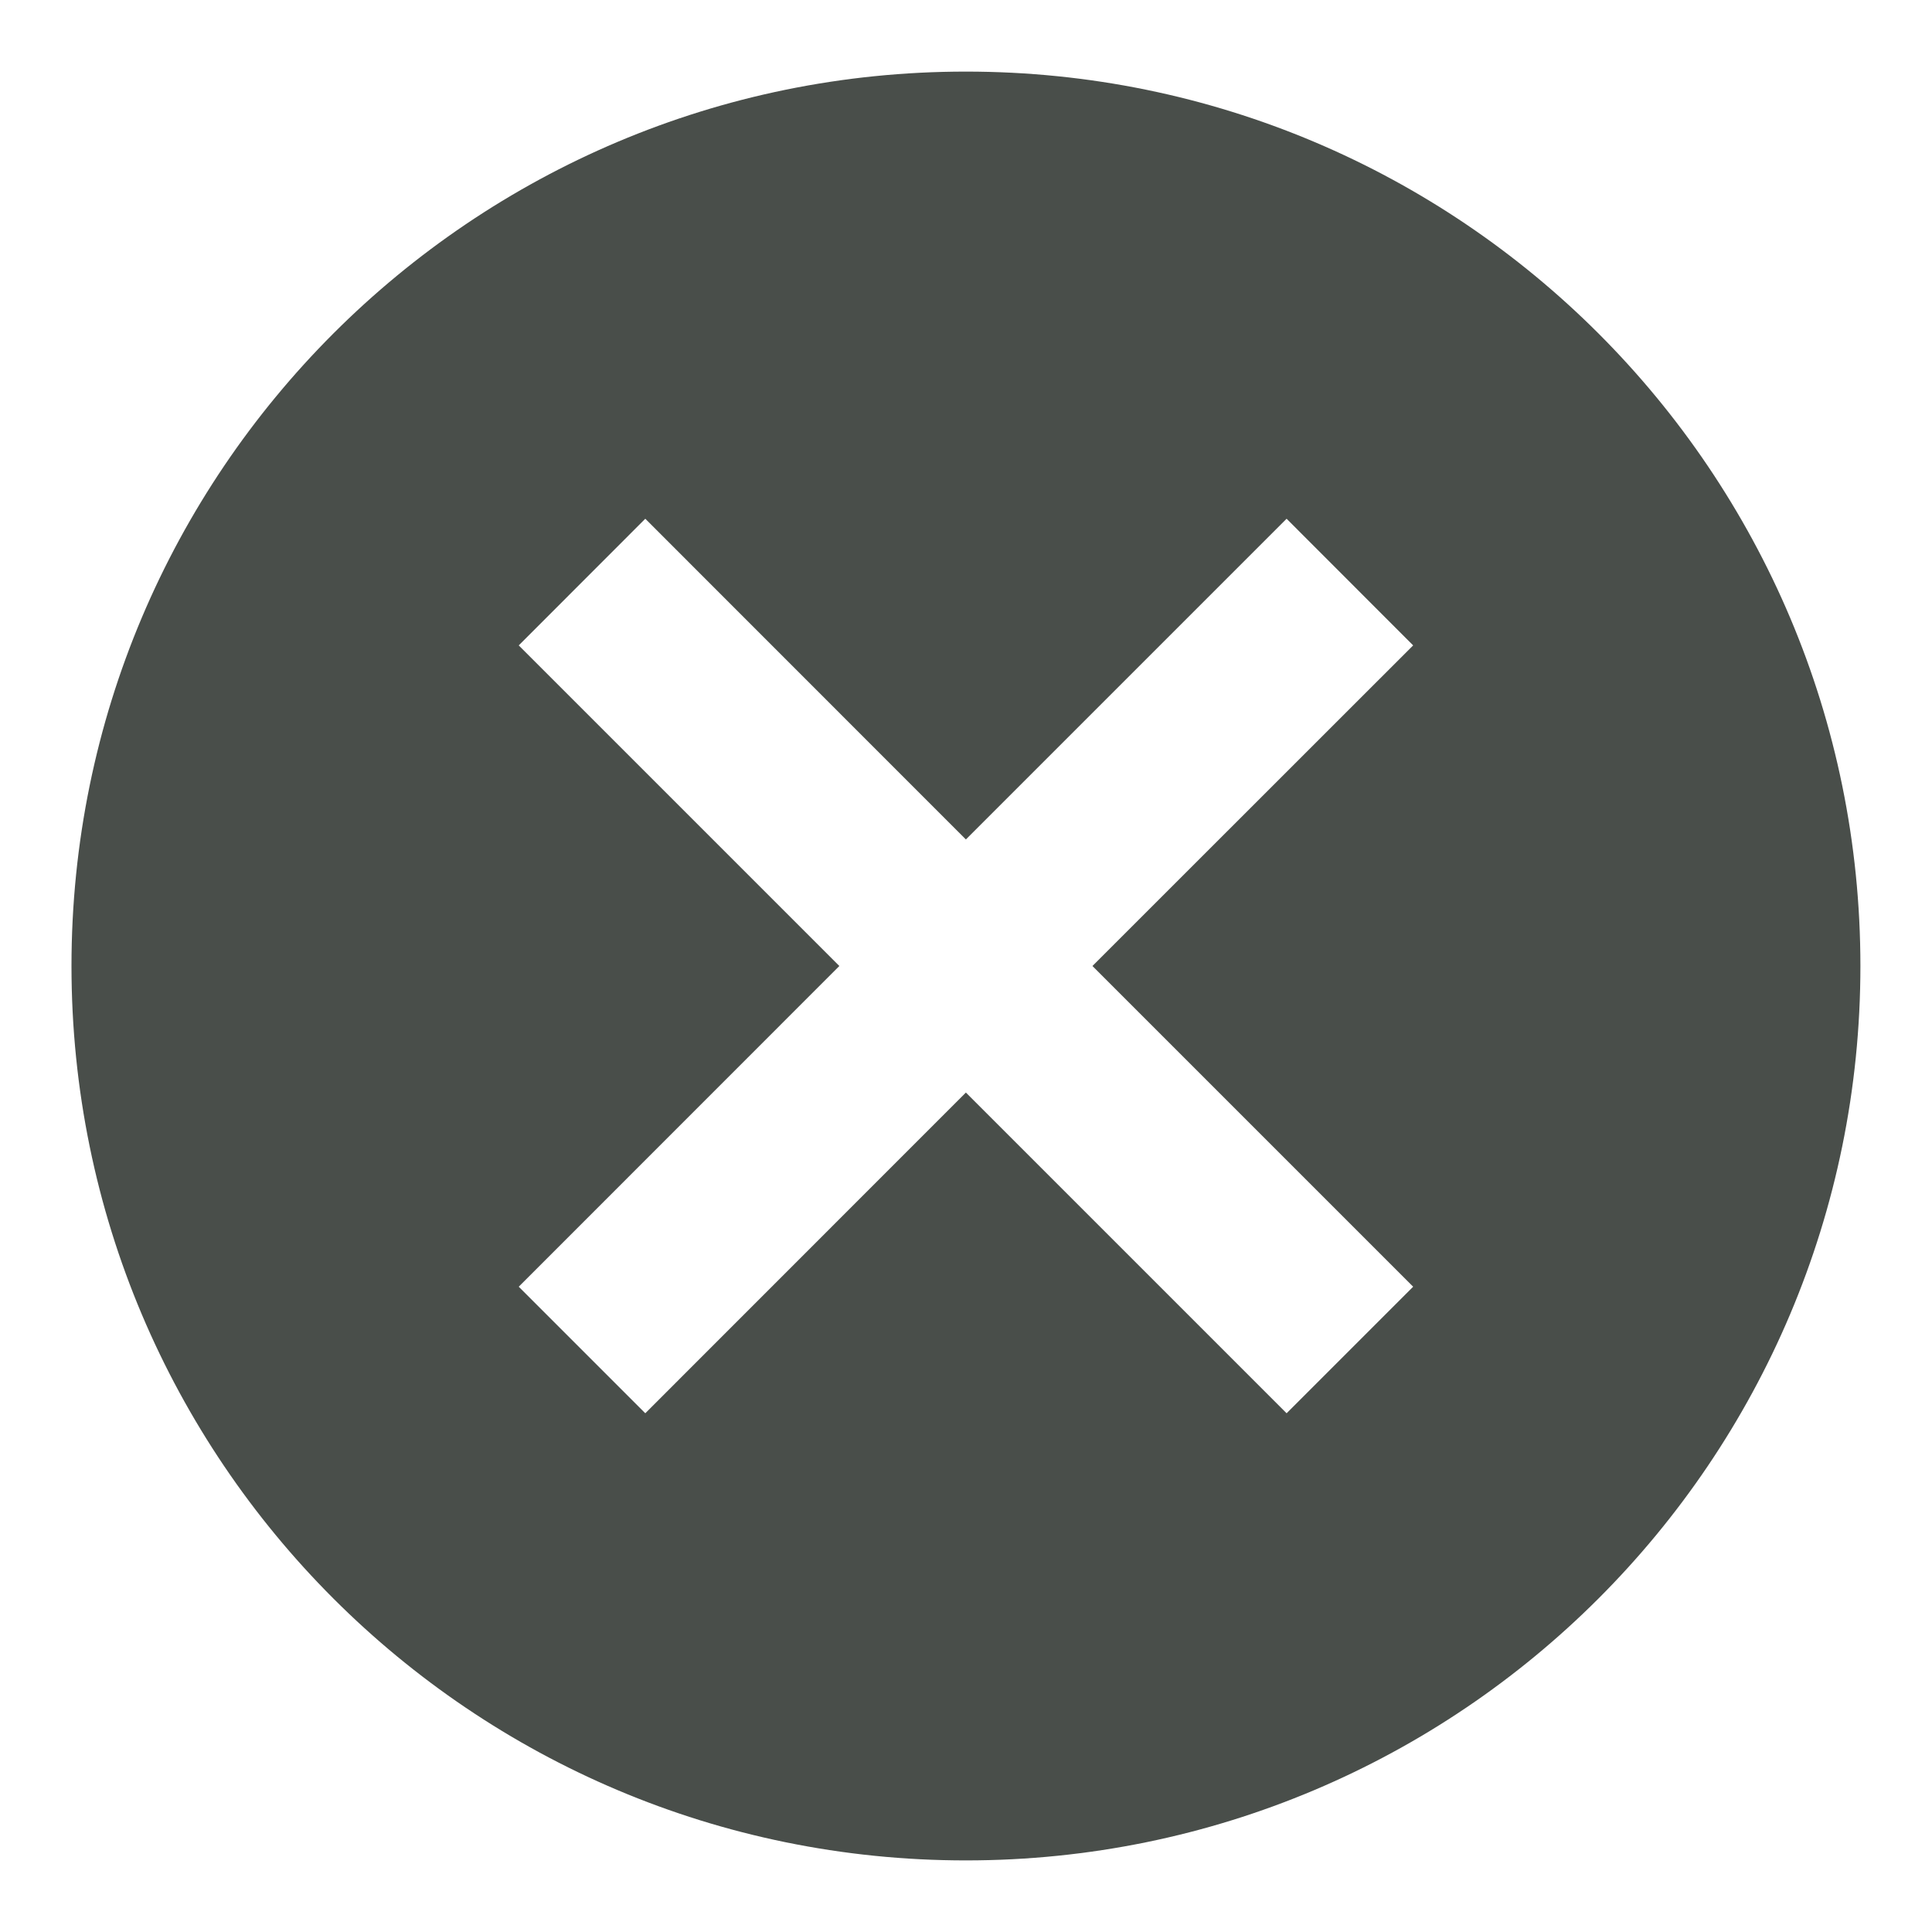
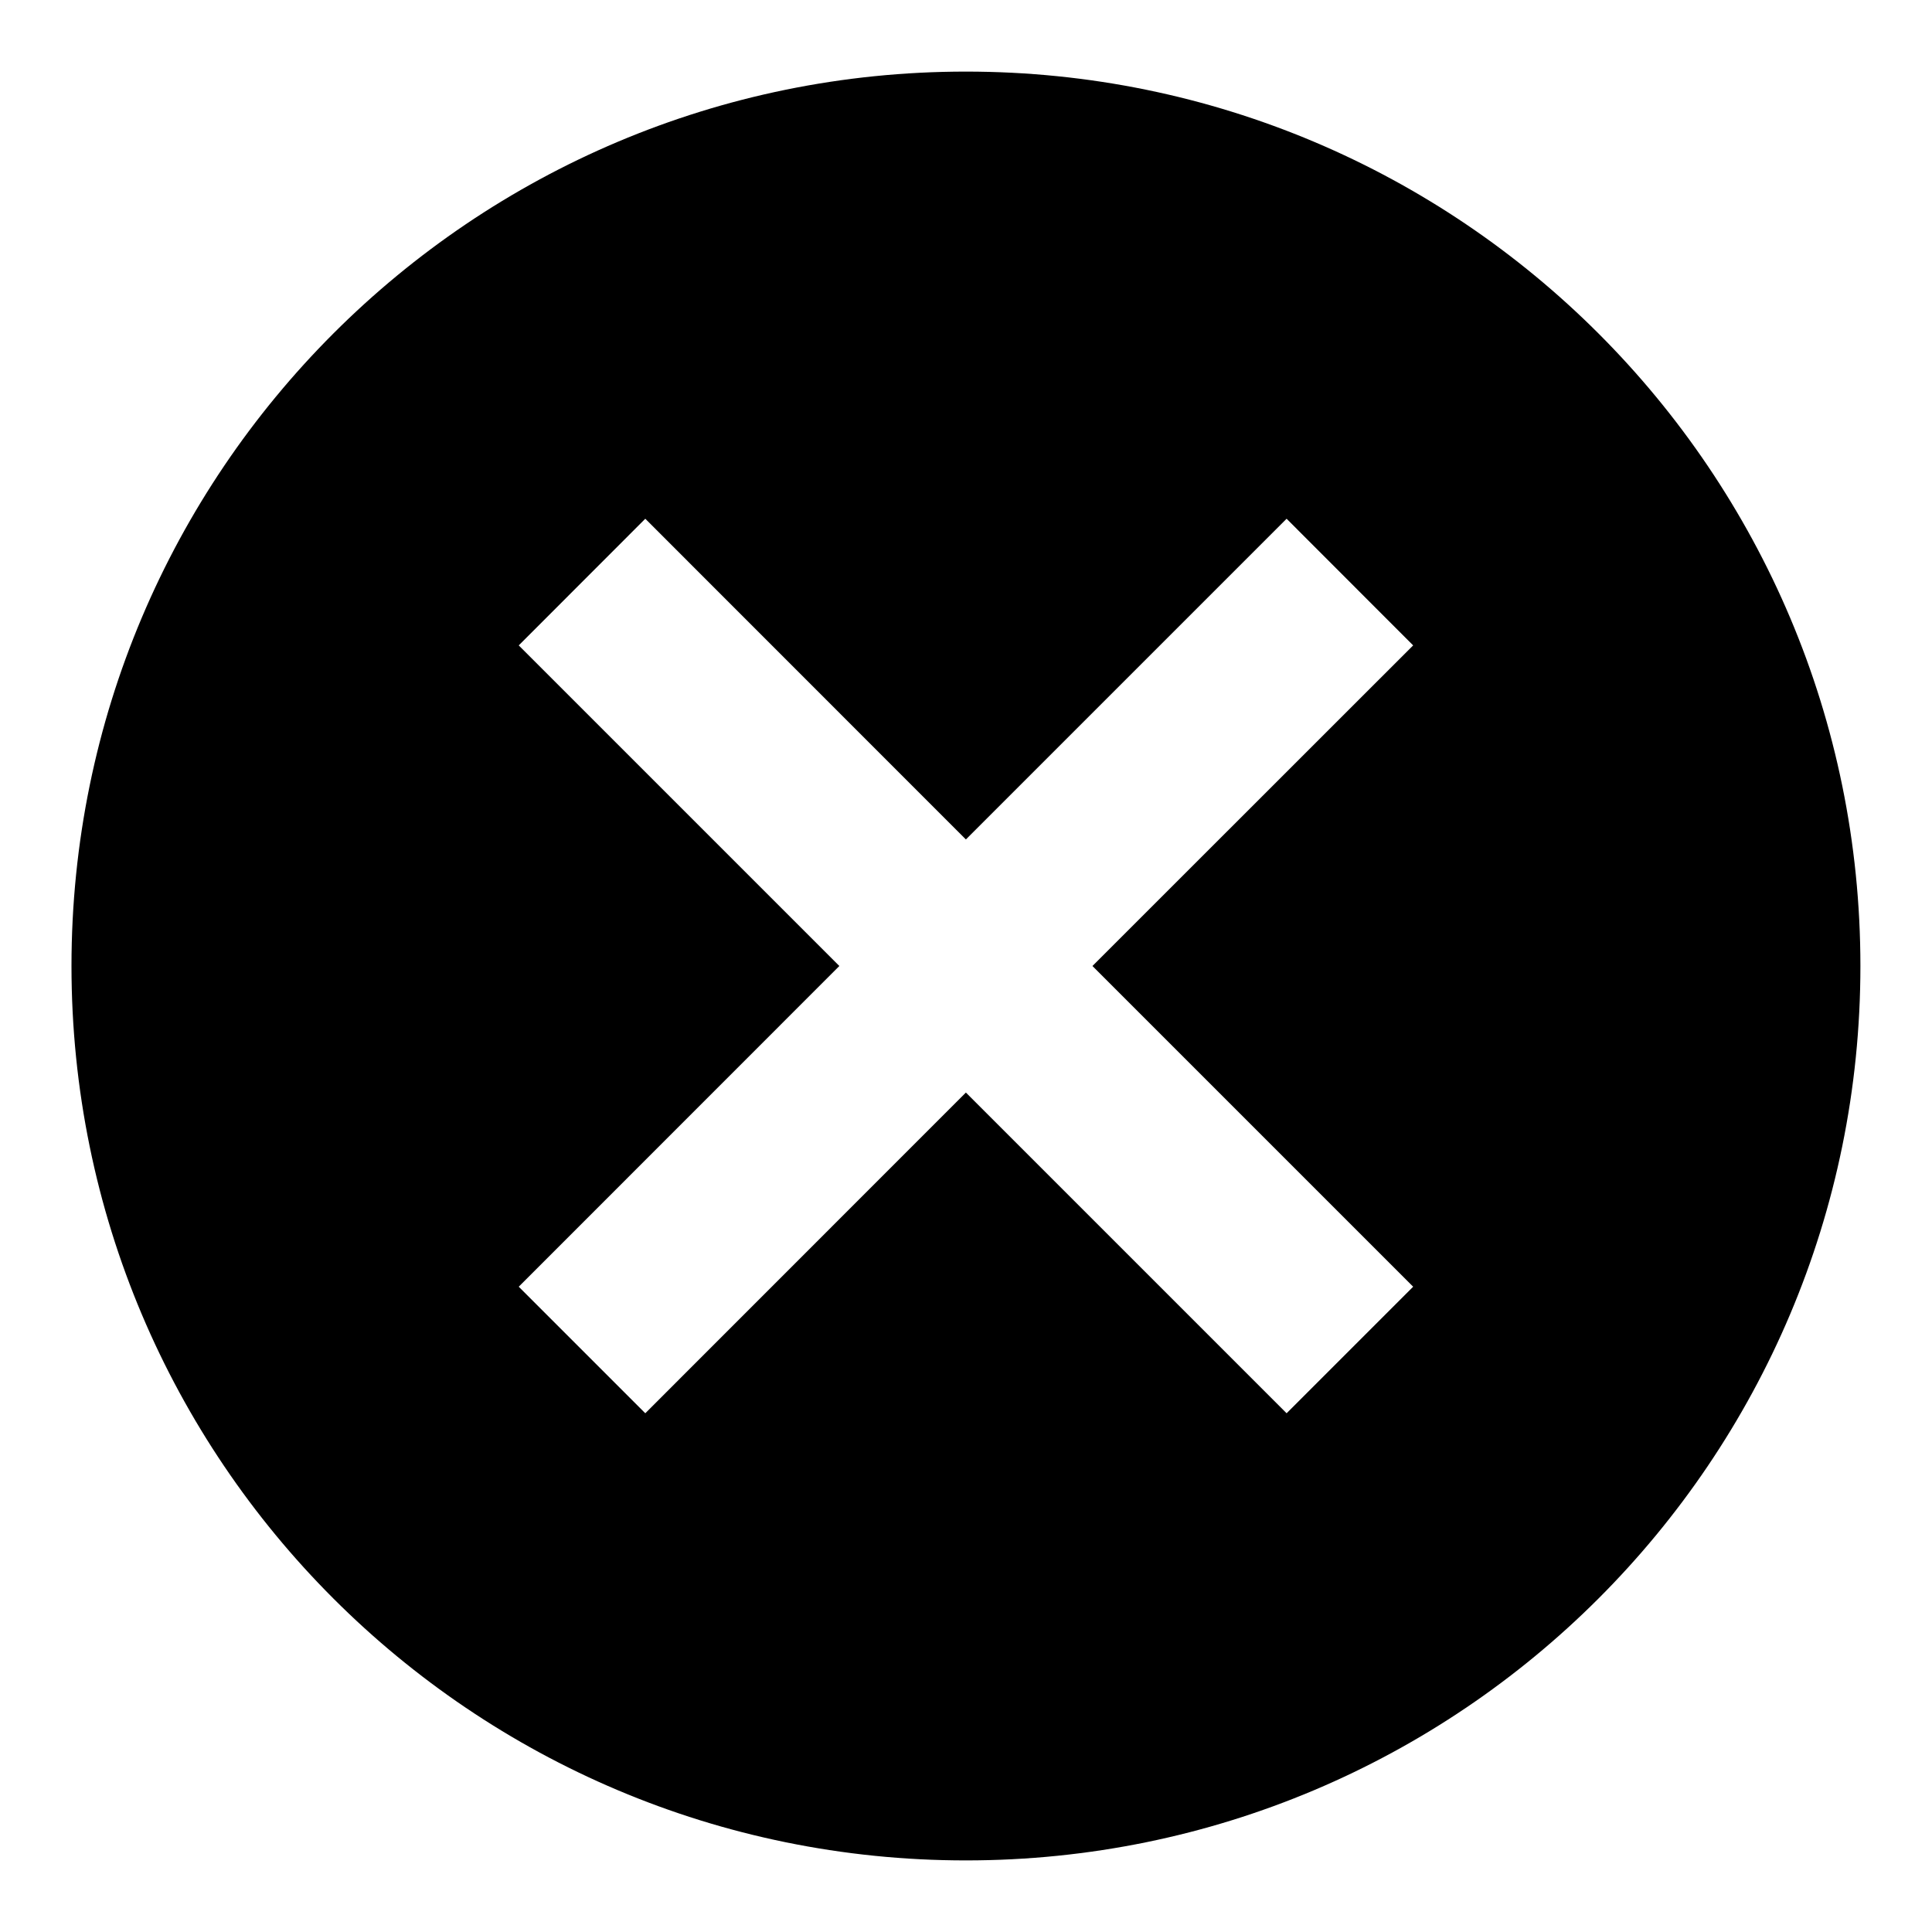
- <svg xmlns="http://www.w3.org/2000/svg" width="18" height="18" viewBox="0 0 18 18" fill="none">
-   <path d="M8.999 0.667C4.395 0.667 0.666 4.396 0.666 9C0.666 13.604 4.395 17.333 8.999 17.333C13.604 17.333 17.333 13.604 17.333 9C17.333 4.396 13.604 0.667 8.999 0.667ZM13.166 11.988L11.987 13.167L8.999 10.179L6.012 13.167L4.833 11.988L7.82 9L4.833 6.013L6.012 4.833L8.999 7.821L11.987 4.833L13.166 6.013L10.178 9L13.166 11.988Z" fill="#494E4A" />
+ <svg xmlns="http://www.w3.org/2000/svg" width="18" height="18" viewBox="0 0 18 18" fill="currentColor">
+   <path d="M8.999 0.667C4.395 0.667 0.666 4.396 0.666 9C0.666 13.604 4.395 17.333 8.999 17.333C13.604 17.333 17.333 13.604 17.333 9C17.333 4.396 13.604 0.667 8.999 0.667ZM13.166 11.988L11.987 13.167L8.999 10.179L6.012 13.167L4.833 11.988L7.82 9L4.833 6.013L6.012 4.833L8.999 7.821L11.987 4.833L13.166 6.013L10.178 9L13.166 11.988Z" />
</svg>
